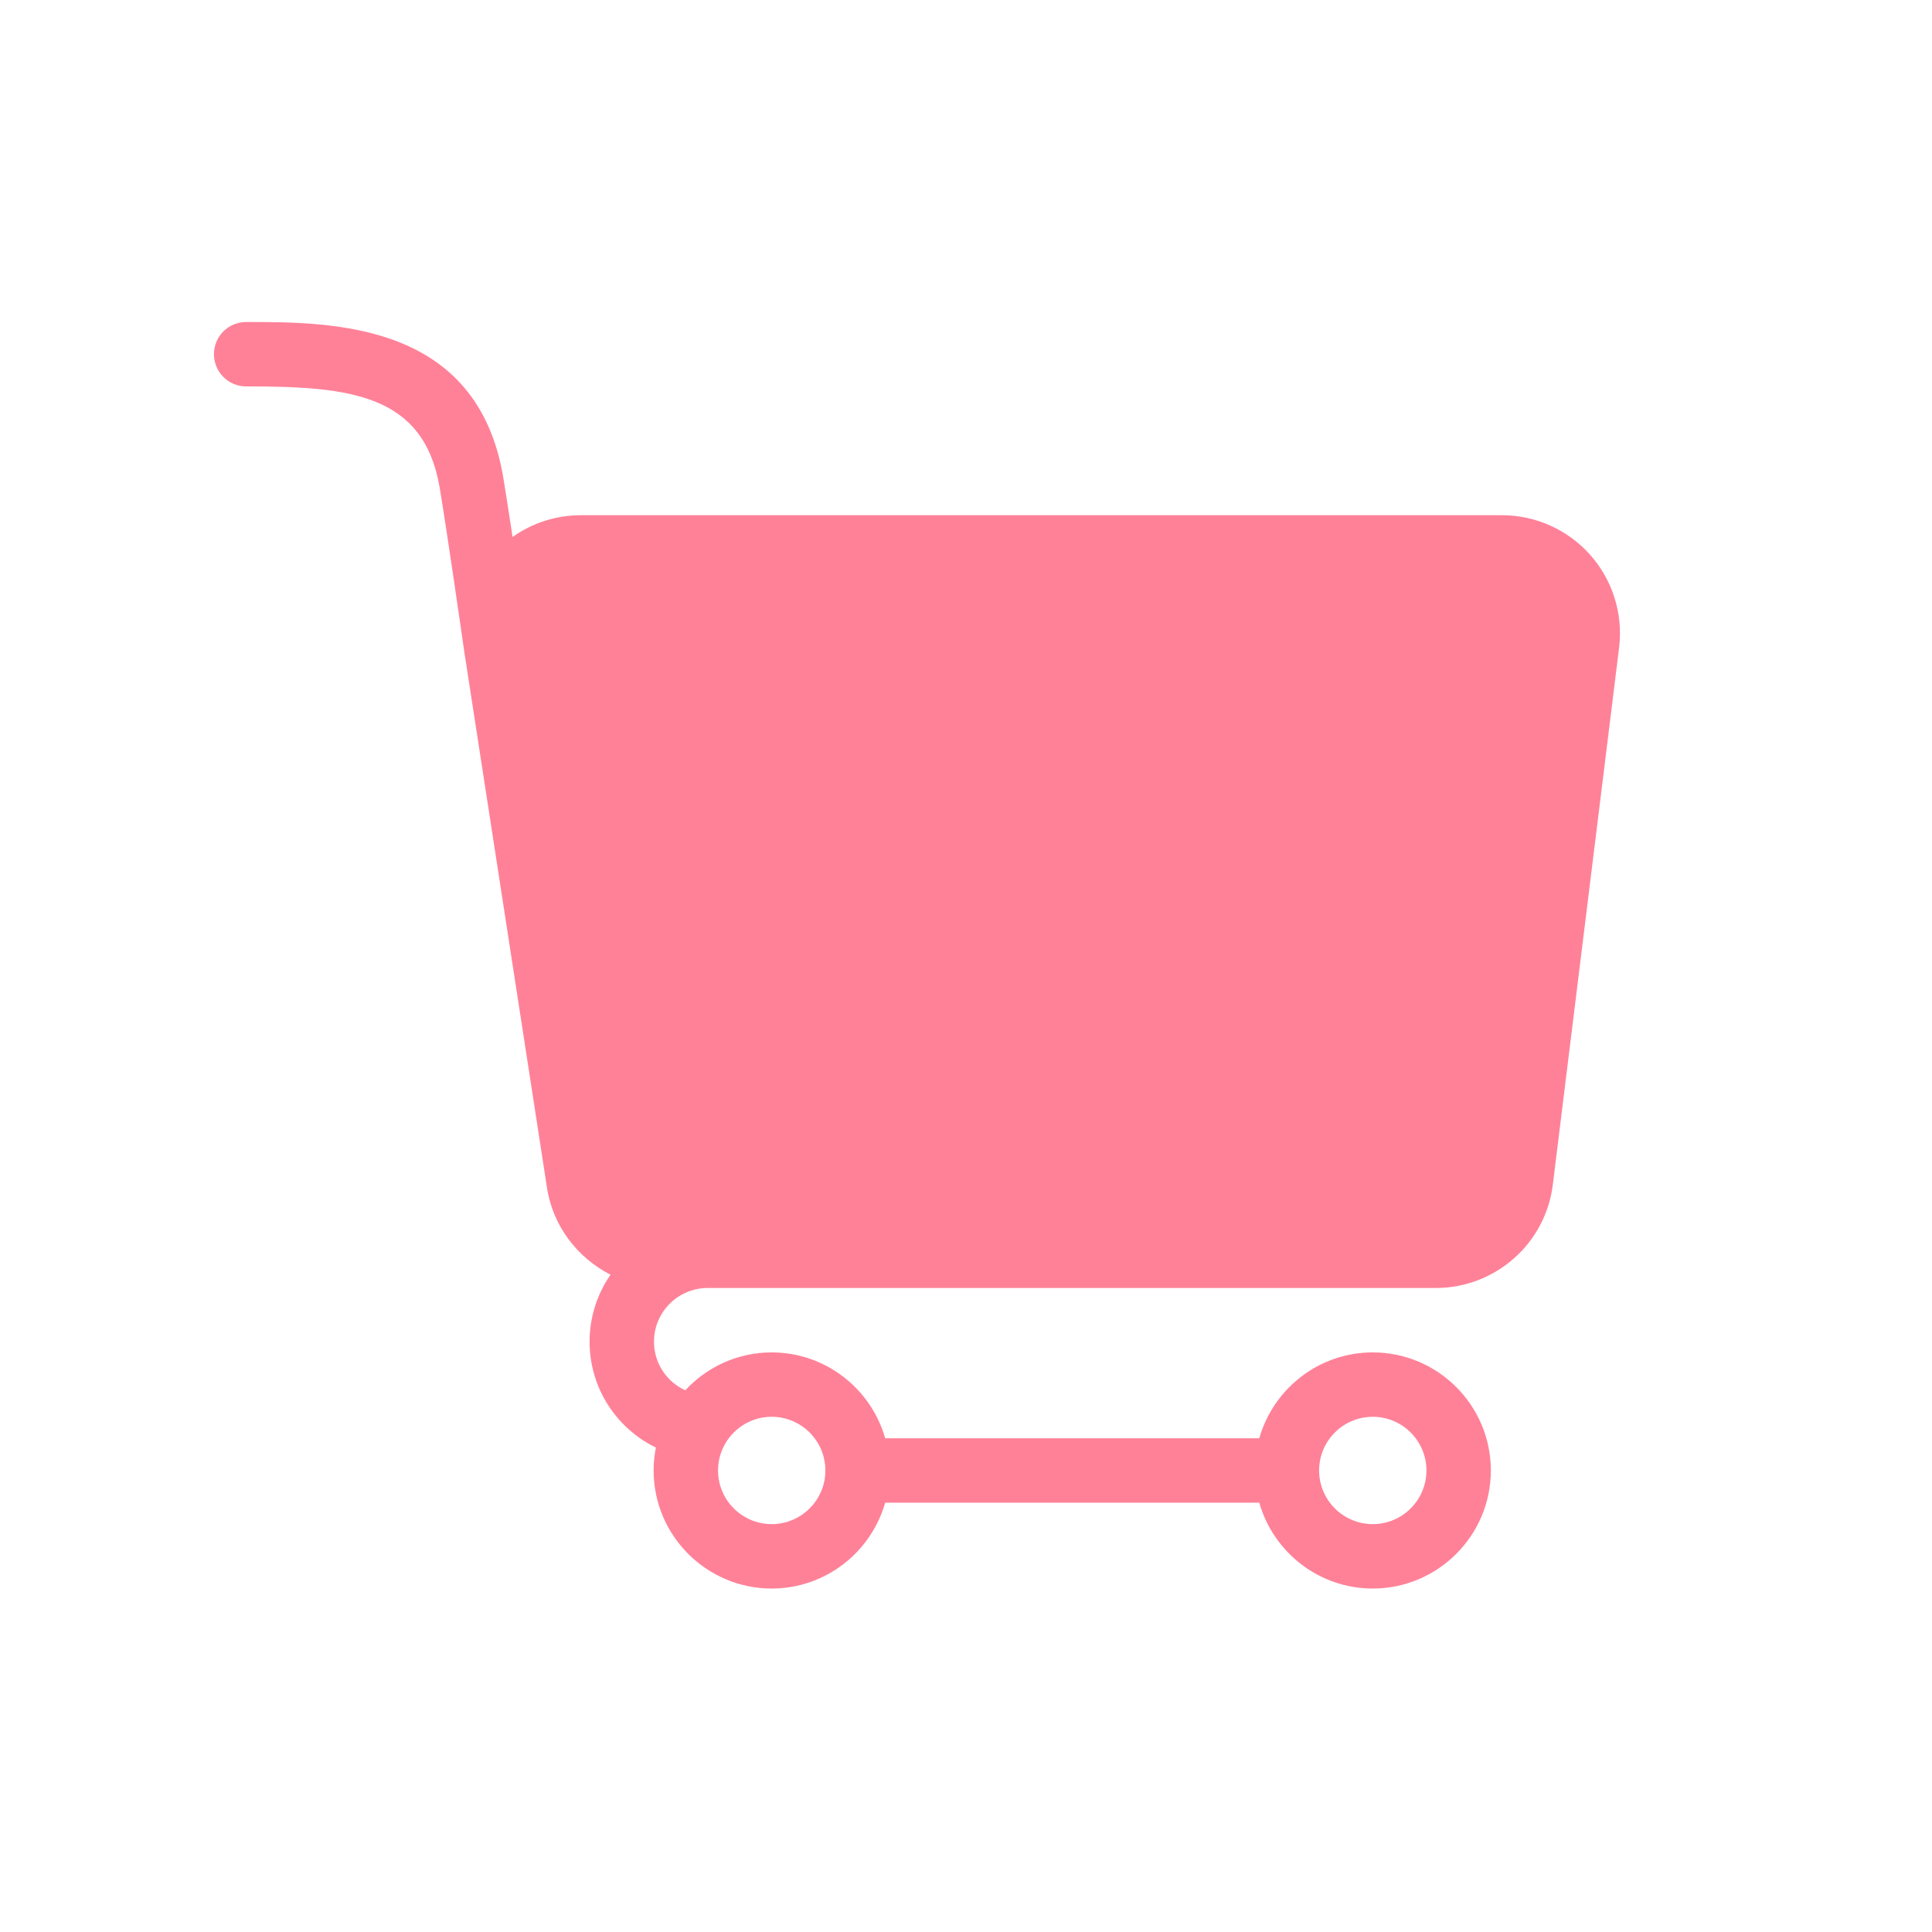
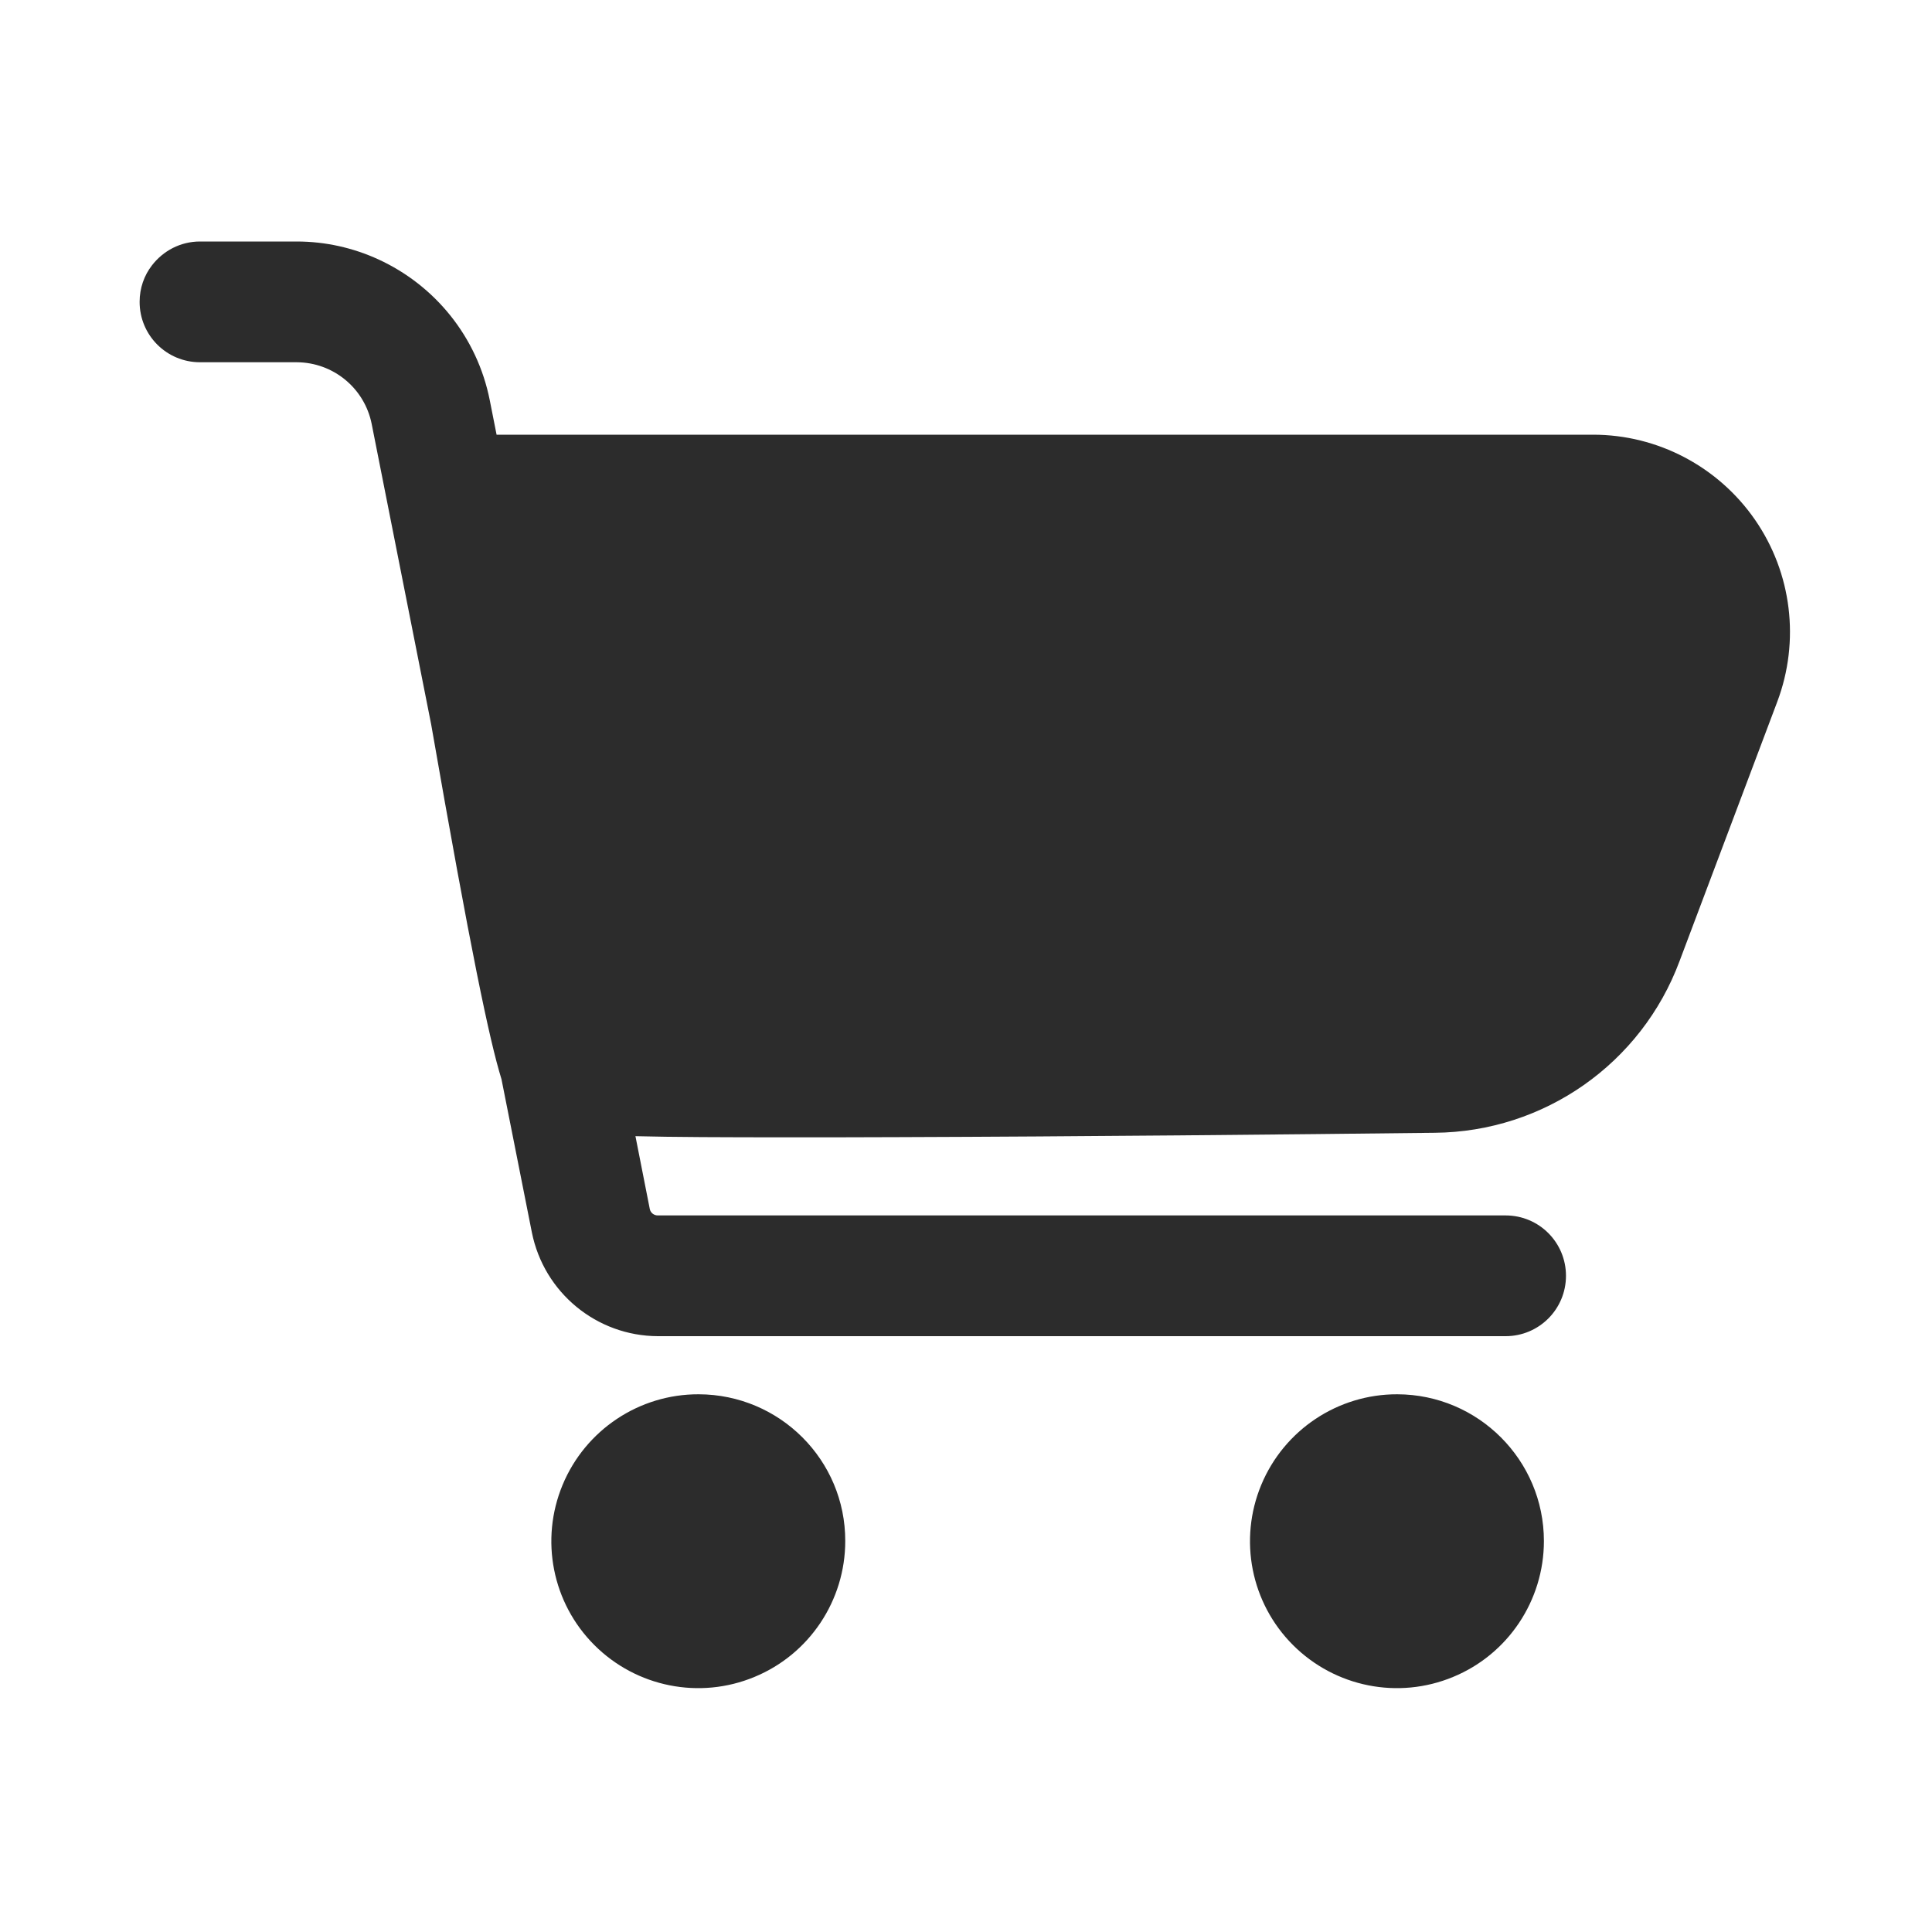
- <svg xmlns="http://www.w3.org/2000/svg" t="1543633843416" class="icon" style="" viewBox="0 0 1024 1024" version="1.1" p-id="9439" width="200" height="200">
+ <svg xmlns="http://www.w3.org/2000/svg" t="1622766679871" class="icon" viewBox="0 0 1024 1024" version="1.1" p-id="2138" width="128" height="128">
  <defs>
    <style type="text/css" />
  </defs>
-   <path d="M842.741 293.99C830.885 280.69 813.864 273.067 796.046 273.067L307.894 273.067c-13.107 0-25.748 4.096-36.227 11.56-1.809-11.981-3.573-23.438-4.904-31.437C252.996 170.667 176.287 170.667 130.458 170.667c-9.432 0-17.067 7.646-17.067 17.067s7.634 17.067 17.067 17.067c54.818 0 94.276 3.88 102.639 54.01 3.914 23.472 11.981 79.599 12.811 85.39 0.011 0.102 0.023 0.205 0.034 0.284 0.011 0.068 0.011 0.137 0.023 0.193l43.861 284.251c2.947 20.639 16.1 37.649 33.758 46.694-6.975 10.092-11.093 22.312-11.093 35.487 0 24.587 14.211 45.943 35.146 56.127-0.774 3.925-1.206 7.987-1.206 12.14 0 34.497 28.069 62.578 62.578 62.578 28.581 0 52.702-19.285 60.154-45.511l198.281 0c7.452 26.226 31.573 45.511 60.154 45.511 34.509 0 62.578-28.08 62.578-62.578s-28.069-62.578-62.578-62.578c-28.581 0-52.702 19.285-60.154 45.511L469.163 762.311c-7.452-26.226-31.573-45.511-60.154-45.511-18.091 0-34.361 7.76-45.796 20.082-9.842-4.471-16.589-14.336-16.589-25.771 0-15.69 12.766-28.444 28.444-28.444l385.866 0c31.835 0 58.561-23.848 62.157-55.319l35.123-284.592C860.251 325.052 854.608 307.28 842.741 293.99zM727.598 750.933c15.679 0 28.444 12.754 28.444 28.444s-12.766 28.444-28.444 28.444-28.444-12.754-28.444-28.444S711.908 750.933 727.598 750.933zM409.02 750.933c15.679 0 28.444 12.754 28.444 28.444s-12.766 28.444-28.444 28.444-28.444-12.754-28.444-28.444S393.33 750.933 409.02 750.933z" p-id="9440" fill="#ff8198" />
+   <path d="M930.2 275.5c-19.5-28.2-51.6-45.1-85.8-45.1H263.2l-3.6-18.2c-6.7-33.8-29.2-61-59-74.7-13.3-6.1-28-9.5-43.4-9.5H106c-10.4 0-19.6 5-25.5 12.7-4.1 5.3-6.5 12-6.5 19.3 0 17.7 14.3 32 32 32h51.3c19.3 0.1 35.9 13.7 39.7 32.7l31.5 159.1c20.9 119.9 30.9 167.5 37.3 188.2l16.1 81.2c6.4 31.9 34.3 54.9 66.8 55H798c17.7 0 32-14.3 32-32s-14.3-32-32-32H348.6c-2 0-3.8-1.4-4.2-3.4l-7.6-38.6c19.6 0.5 46.2 0.6 82.9 0.6 16.7 0 35.5 0 56.6-0.1 95.3-0.3 207.1-1.4 284.1-2.3 58-0.5 109.6-36.7 129.8-91L942 371.9c12.1-32.2 7.7-68.2-11.8-96.4zM370.3 739c-31.5-0.1-60 18.9-72.1 48-12.1 29.1-5.5 62.6 16.8 84.9s55.8 29 84.9 16.9c29.1-12 48.1-40.5 48.1-72 0.1-42.9-34.7-77.7-77.7-77.8zM740.6 739c-31.5-0.1-60 18.9-72.1 48-12.1 29.1-5.5 62.6 16.8 84.9 22.3 22.3 55.8 29 84.9 16.9 29.1-12 48.1-40.5 48.1-72 0-42.9-34.8-77.7-77.7-77.8z" p-id="2139" fill="#2c2c2c" />
</svg>
